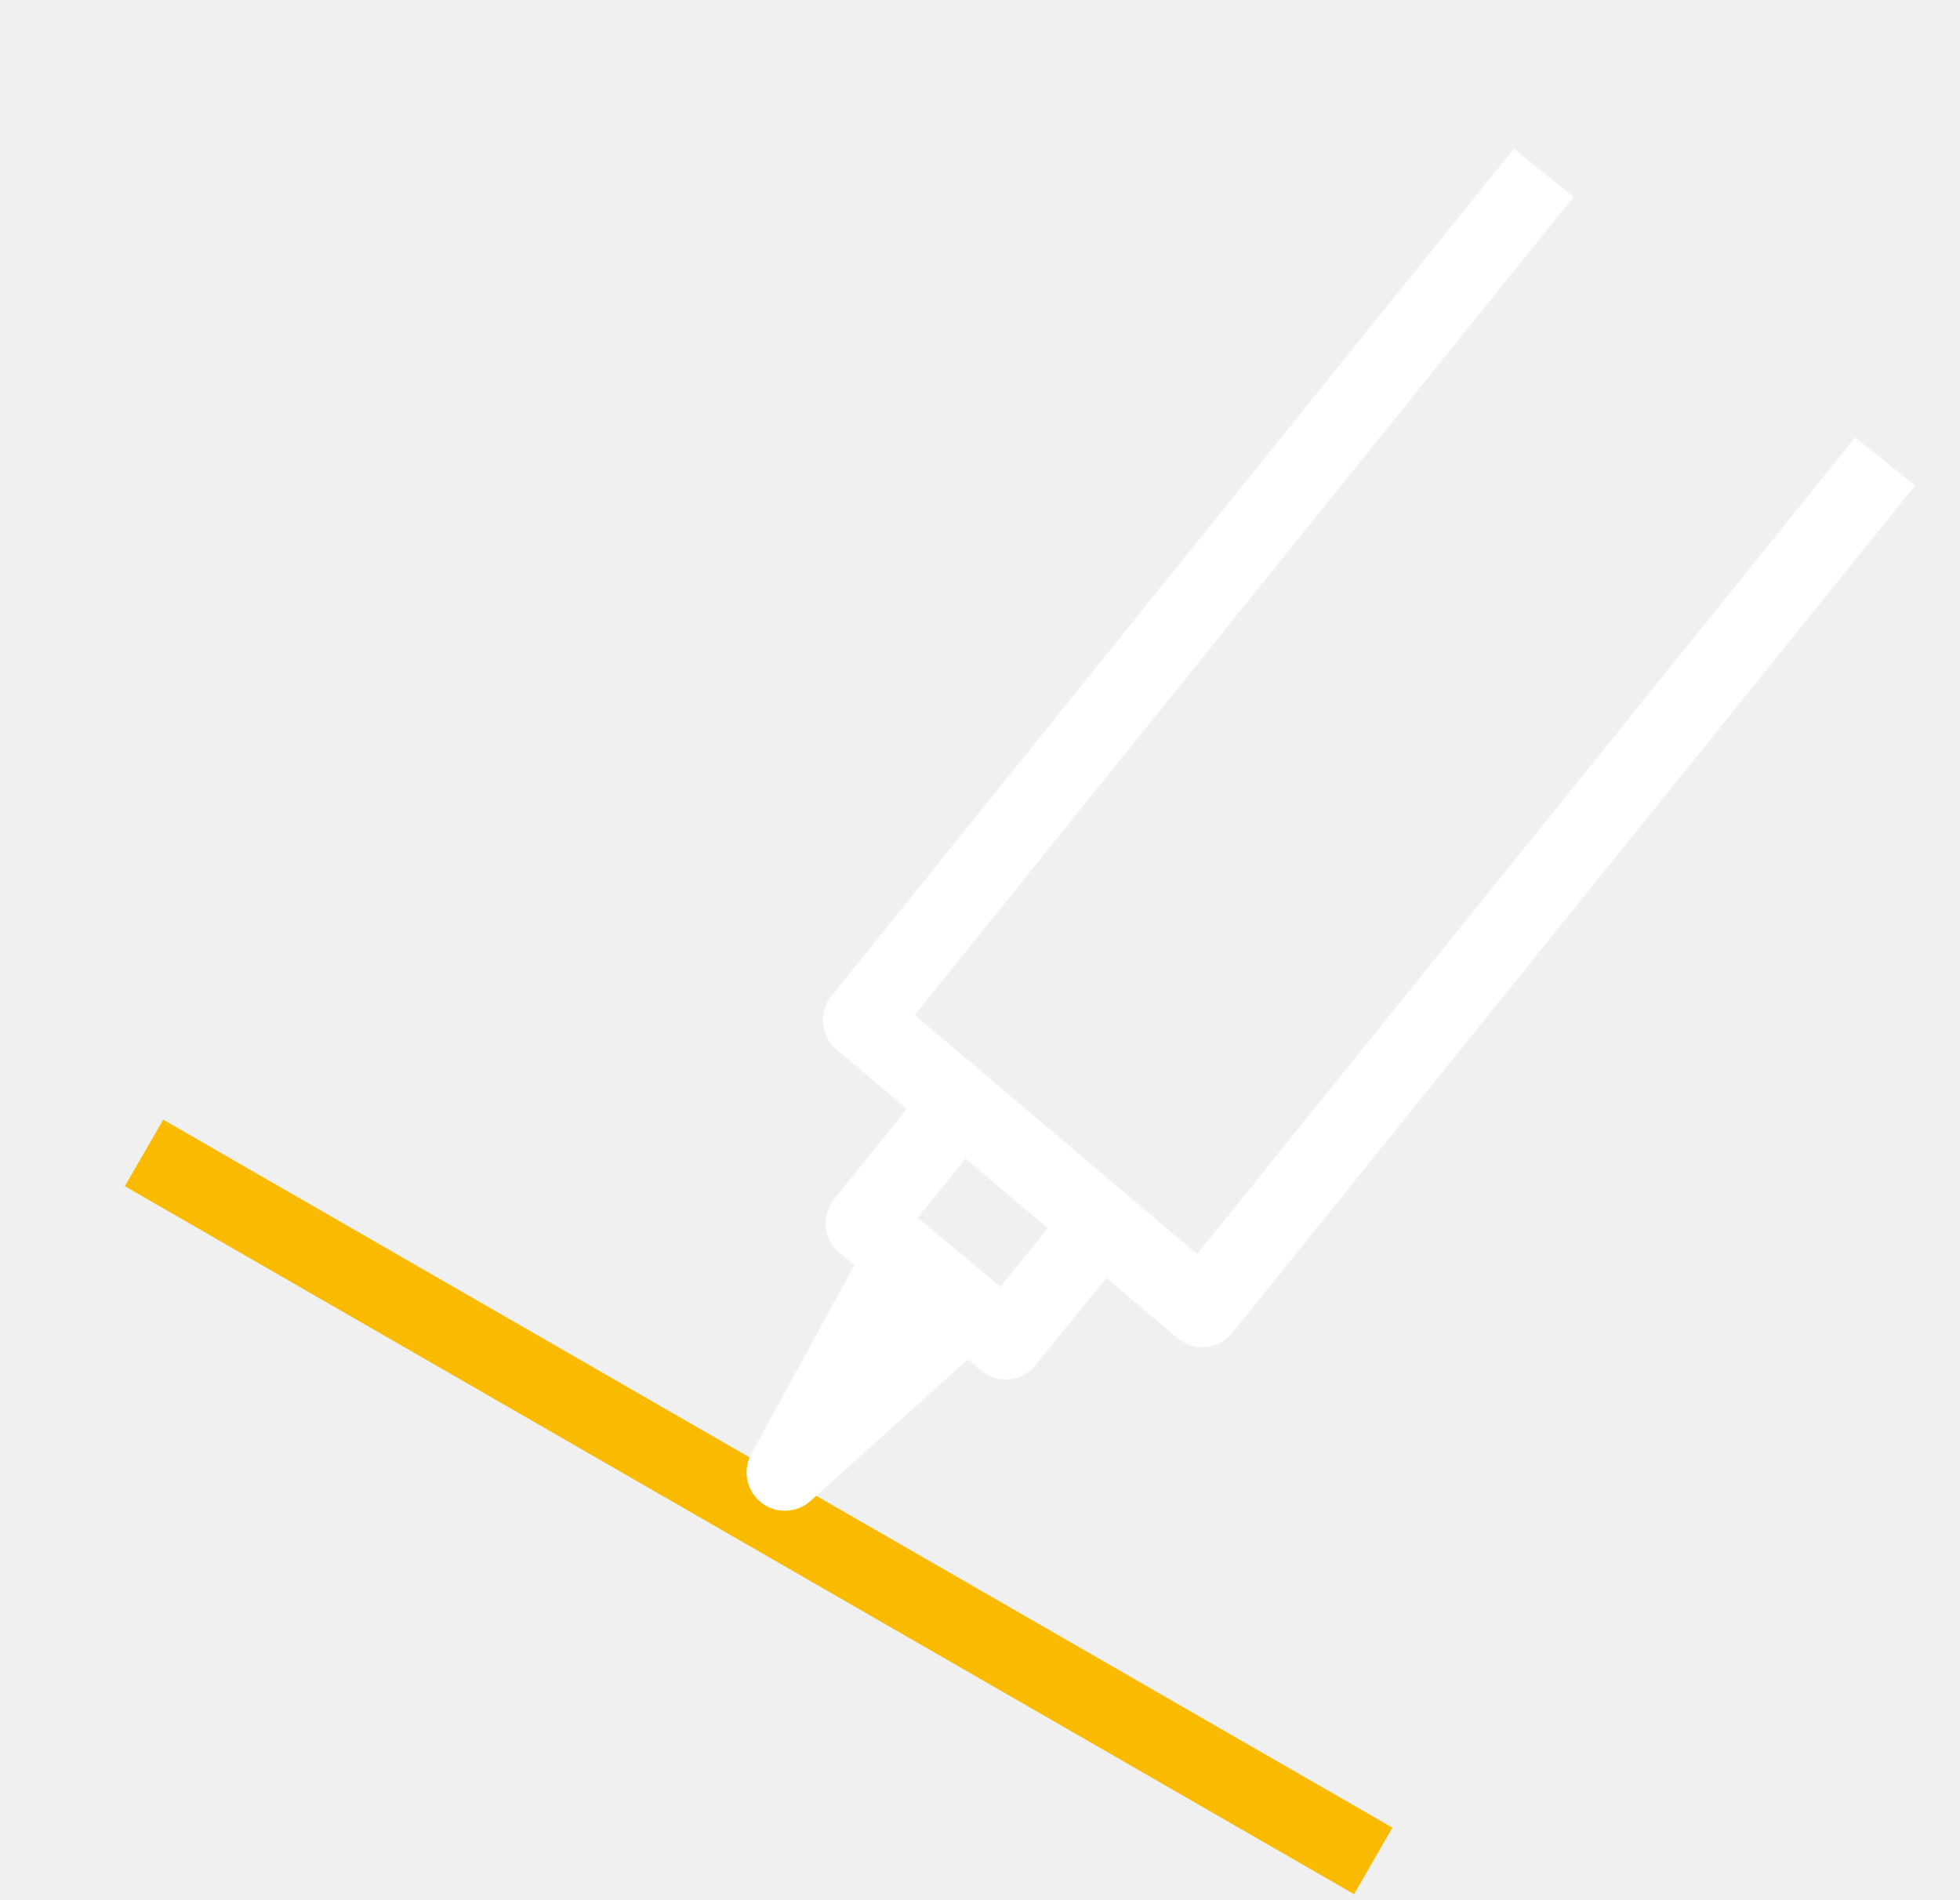
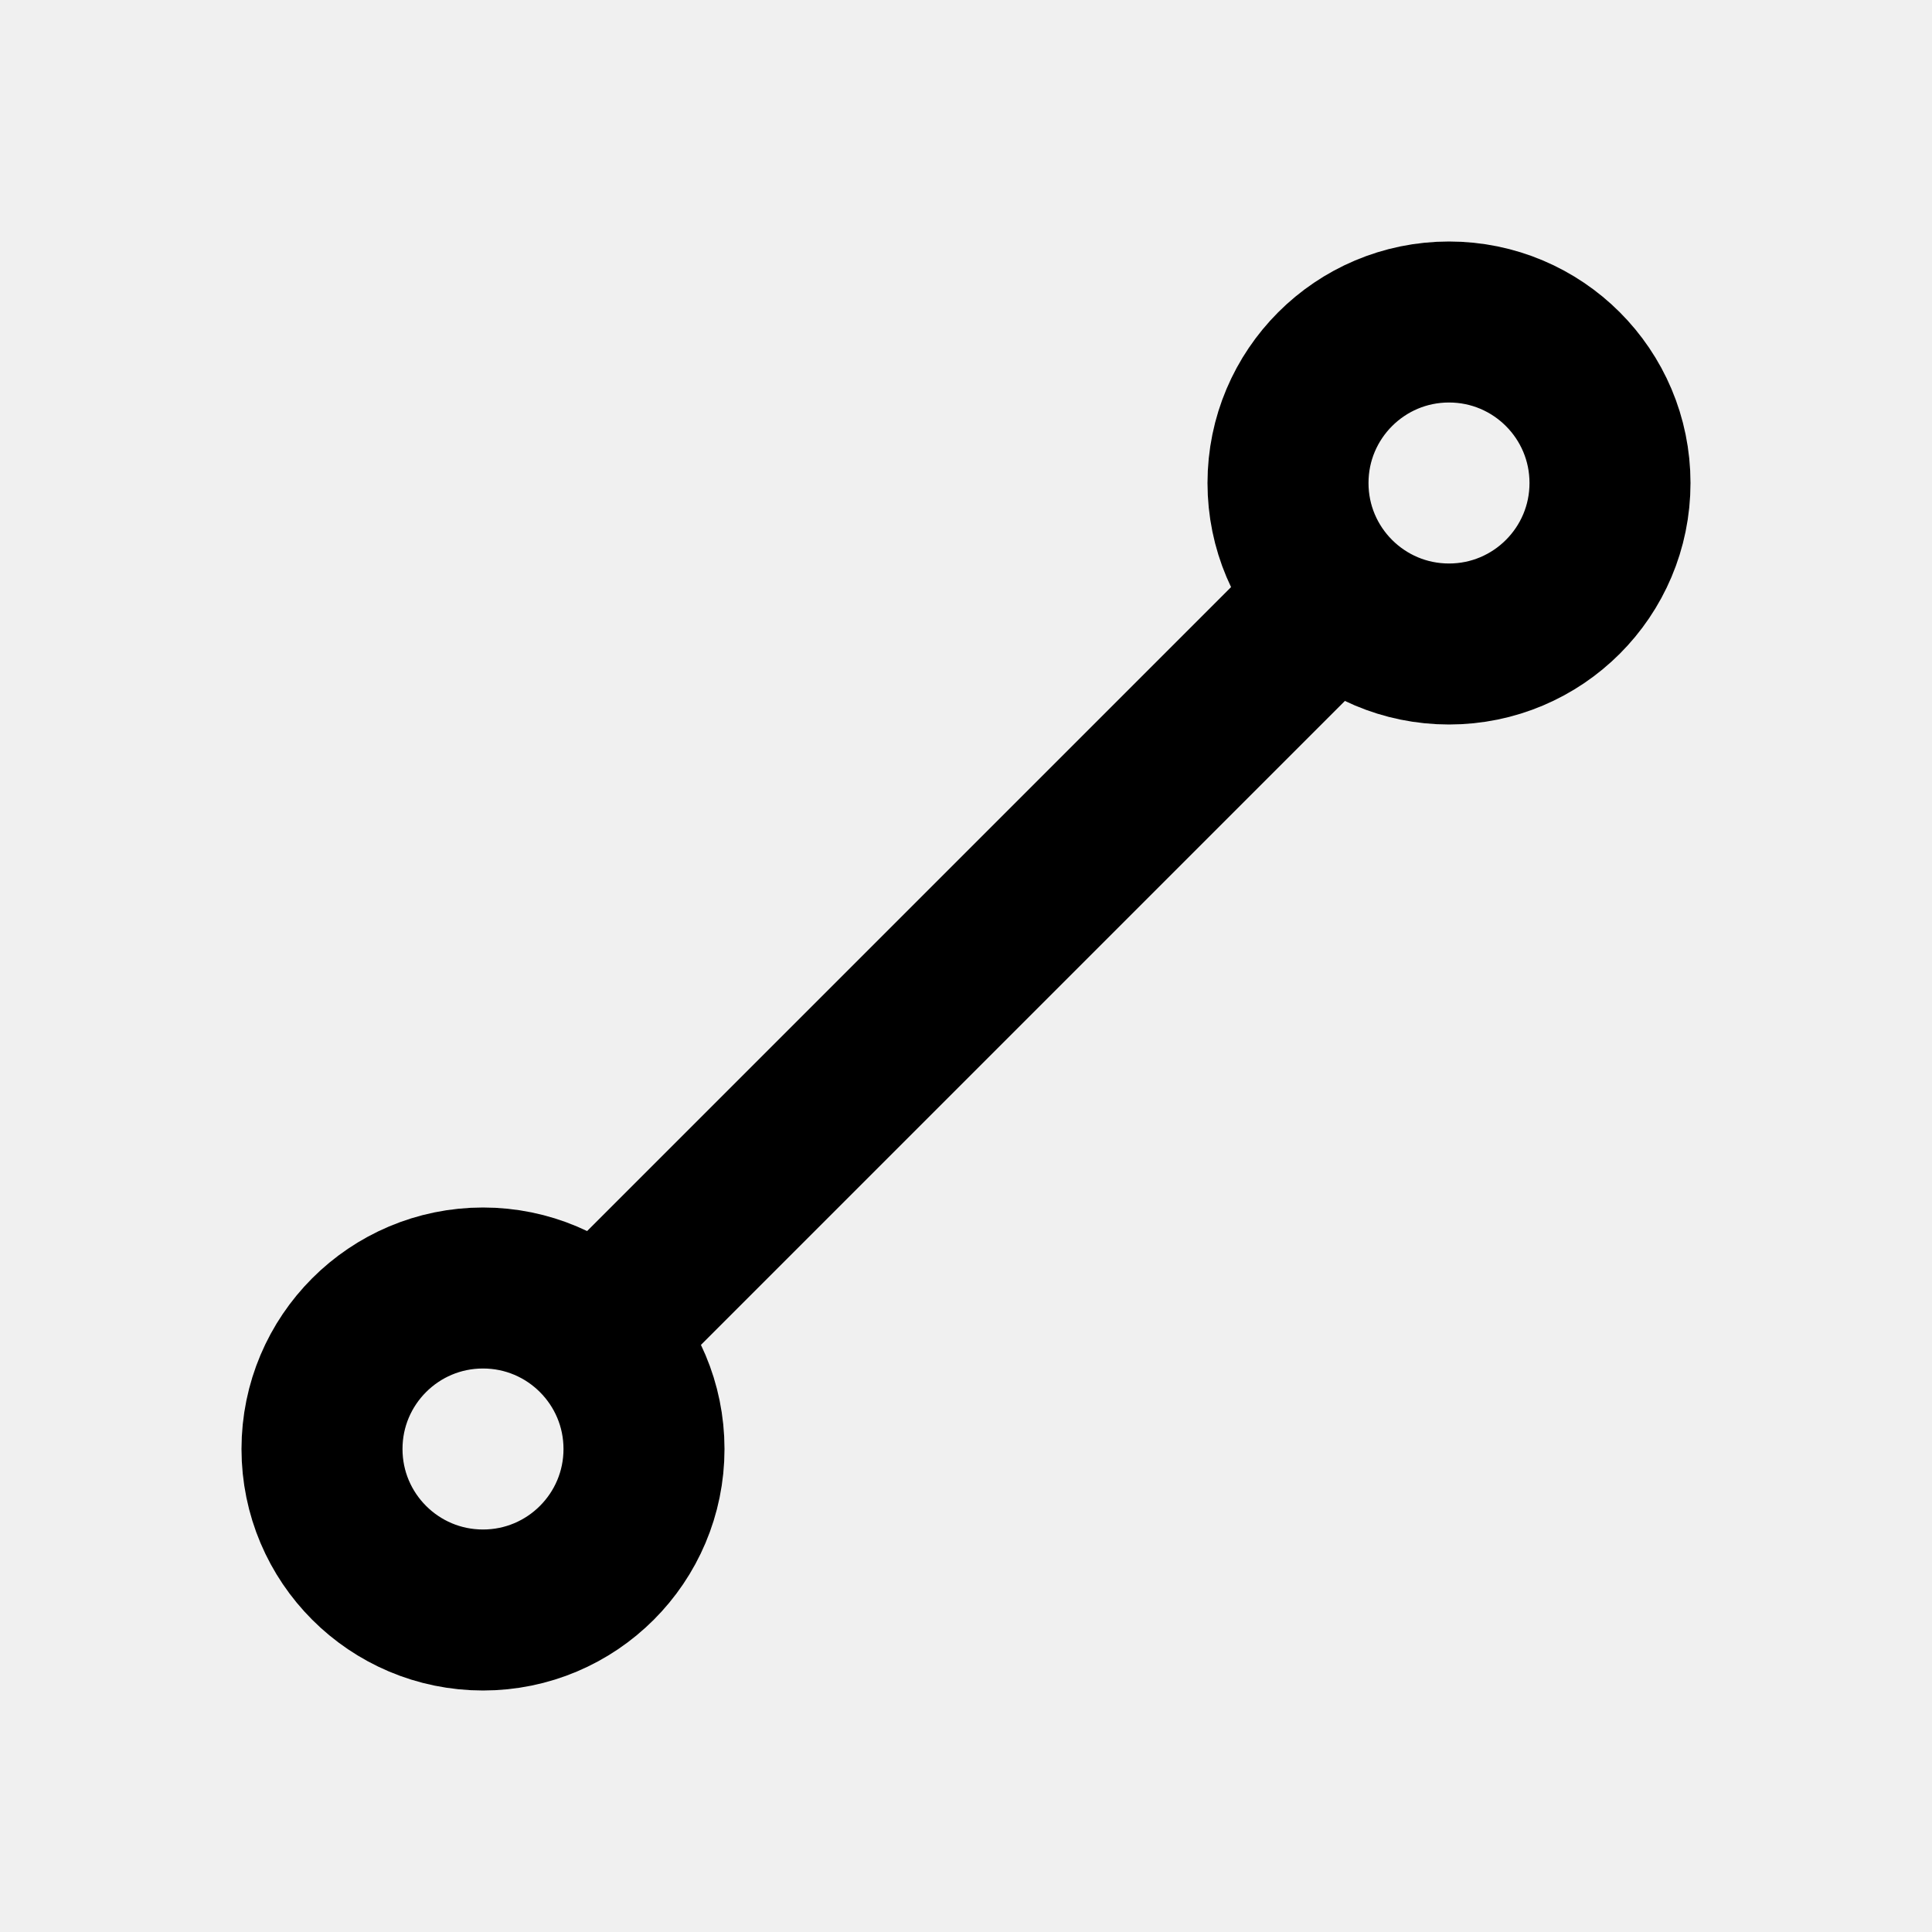
- <svg xmlns="http://www.w3.org/2000/svg" viewBox="0 0 51.04 49.47">
-   <defs>
-     <style>.cls-1,.cls-2,.cls-3{fill:none;}.cls-1{stroke:#fff;}.cls-1,.cls-3{stroke-linejoin:round;stroke-width:2px;}.cls-3{stroke:#f9ba00;}</style>
-   </defs>
-   <g id="Calque_2" data-name="Calque 2">
-     <g id="Calque_1-2" data-name="Calque 1">
-       <polyline class="cls-1" points="40.2 4.5 22.43 26.57 31.31 34.09 49.09 12.02" />
-       <rect class="cls-2" width="51.04" height="49.47" />
-       <polyline class="cls-1" points="25.01 28.75 22.5 31.86 26.19 34.93 28.68 31.86" />
-       <line class="cls-3" x1="3.75" y1="30.03" x2="35.76" y2="48.47" />
-       <polyline class="cls-1" points="23.52 32.71 20.44 38.35 25.17 34.09" />
-     </g>
-   </g>
+ <svg xmlns="http://www.w3.org/2000/svg" width="24" height="24" viewBox="0 0 24 24" fill="none" stroke="currentColor" stroke-width="2" stroke-linecap="round" stroke-linejoin="round">
+   <path d="m7.8 16.2 8.4-8.4" />
+   <circle cx="6" cy="18" r="2" />
+   <circle cx="18" cy="6" r="2" />
</svg>
